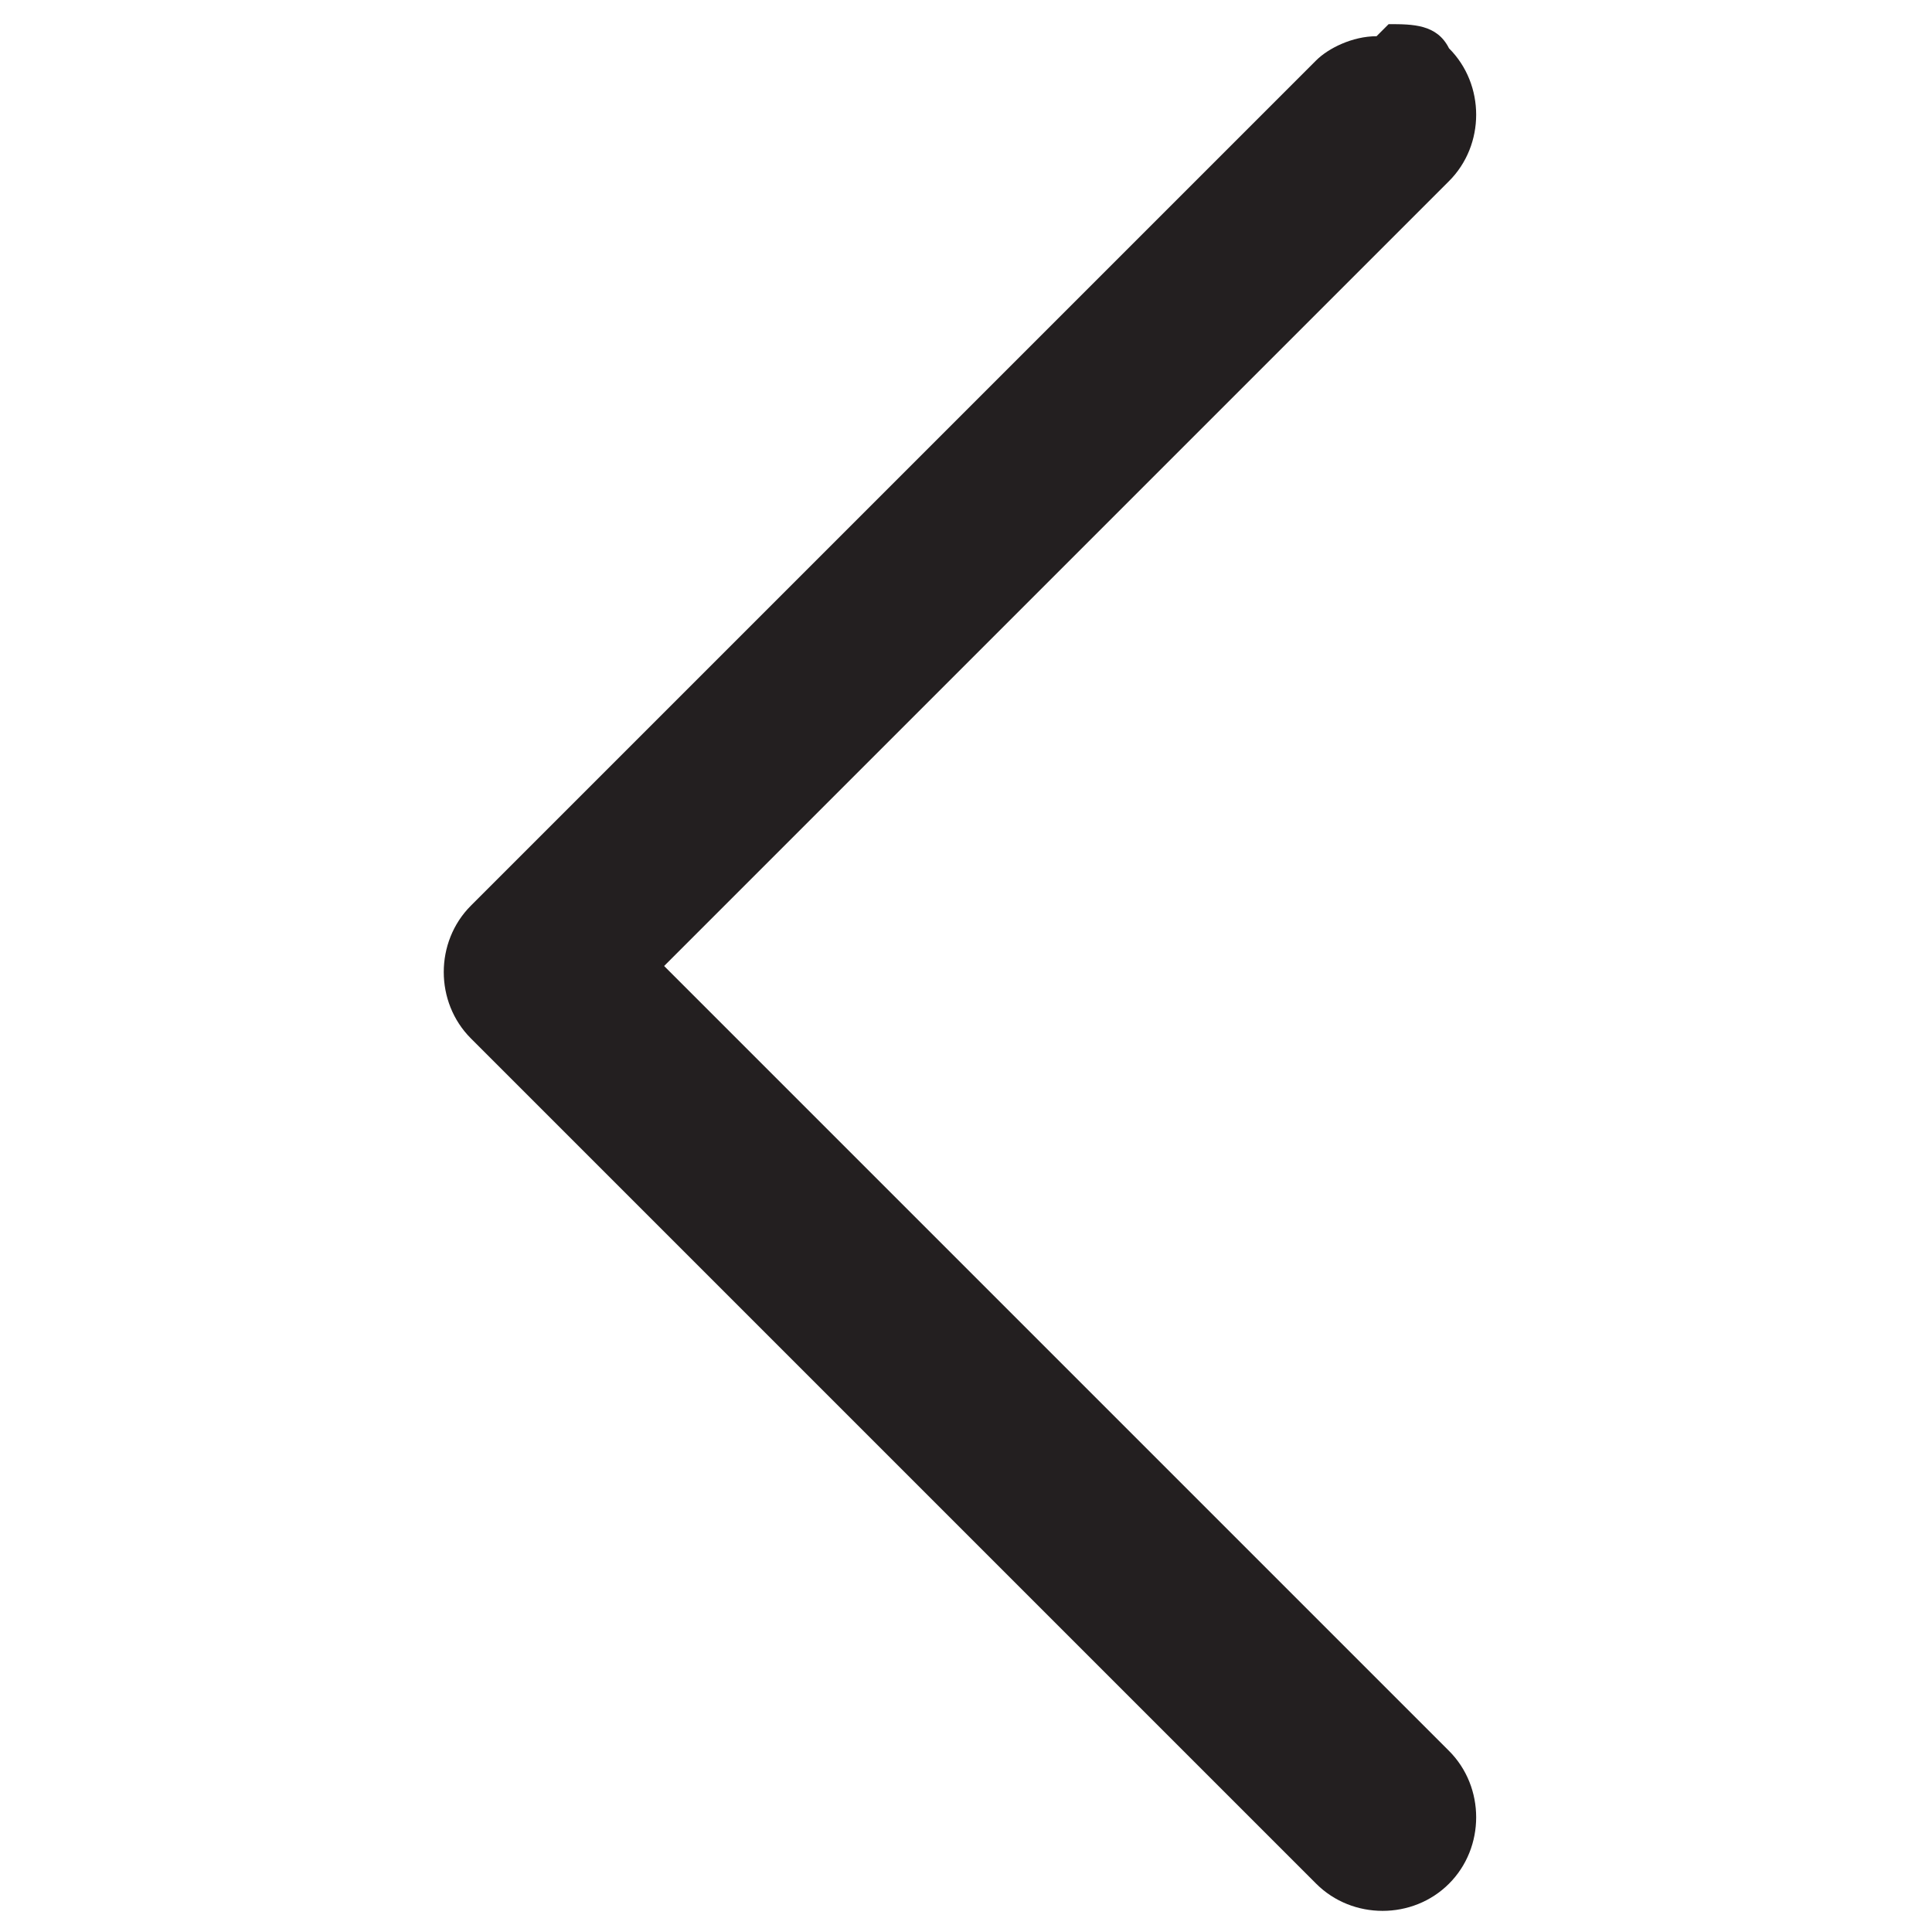
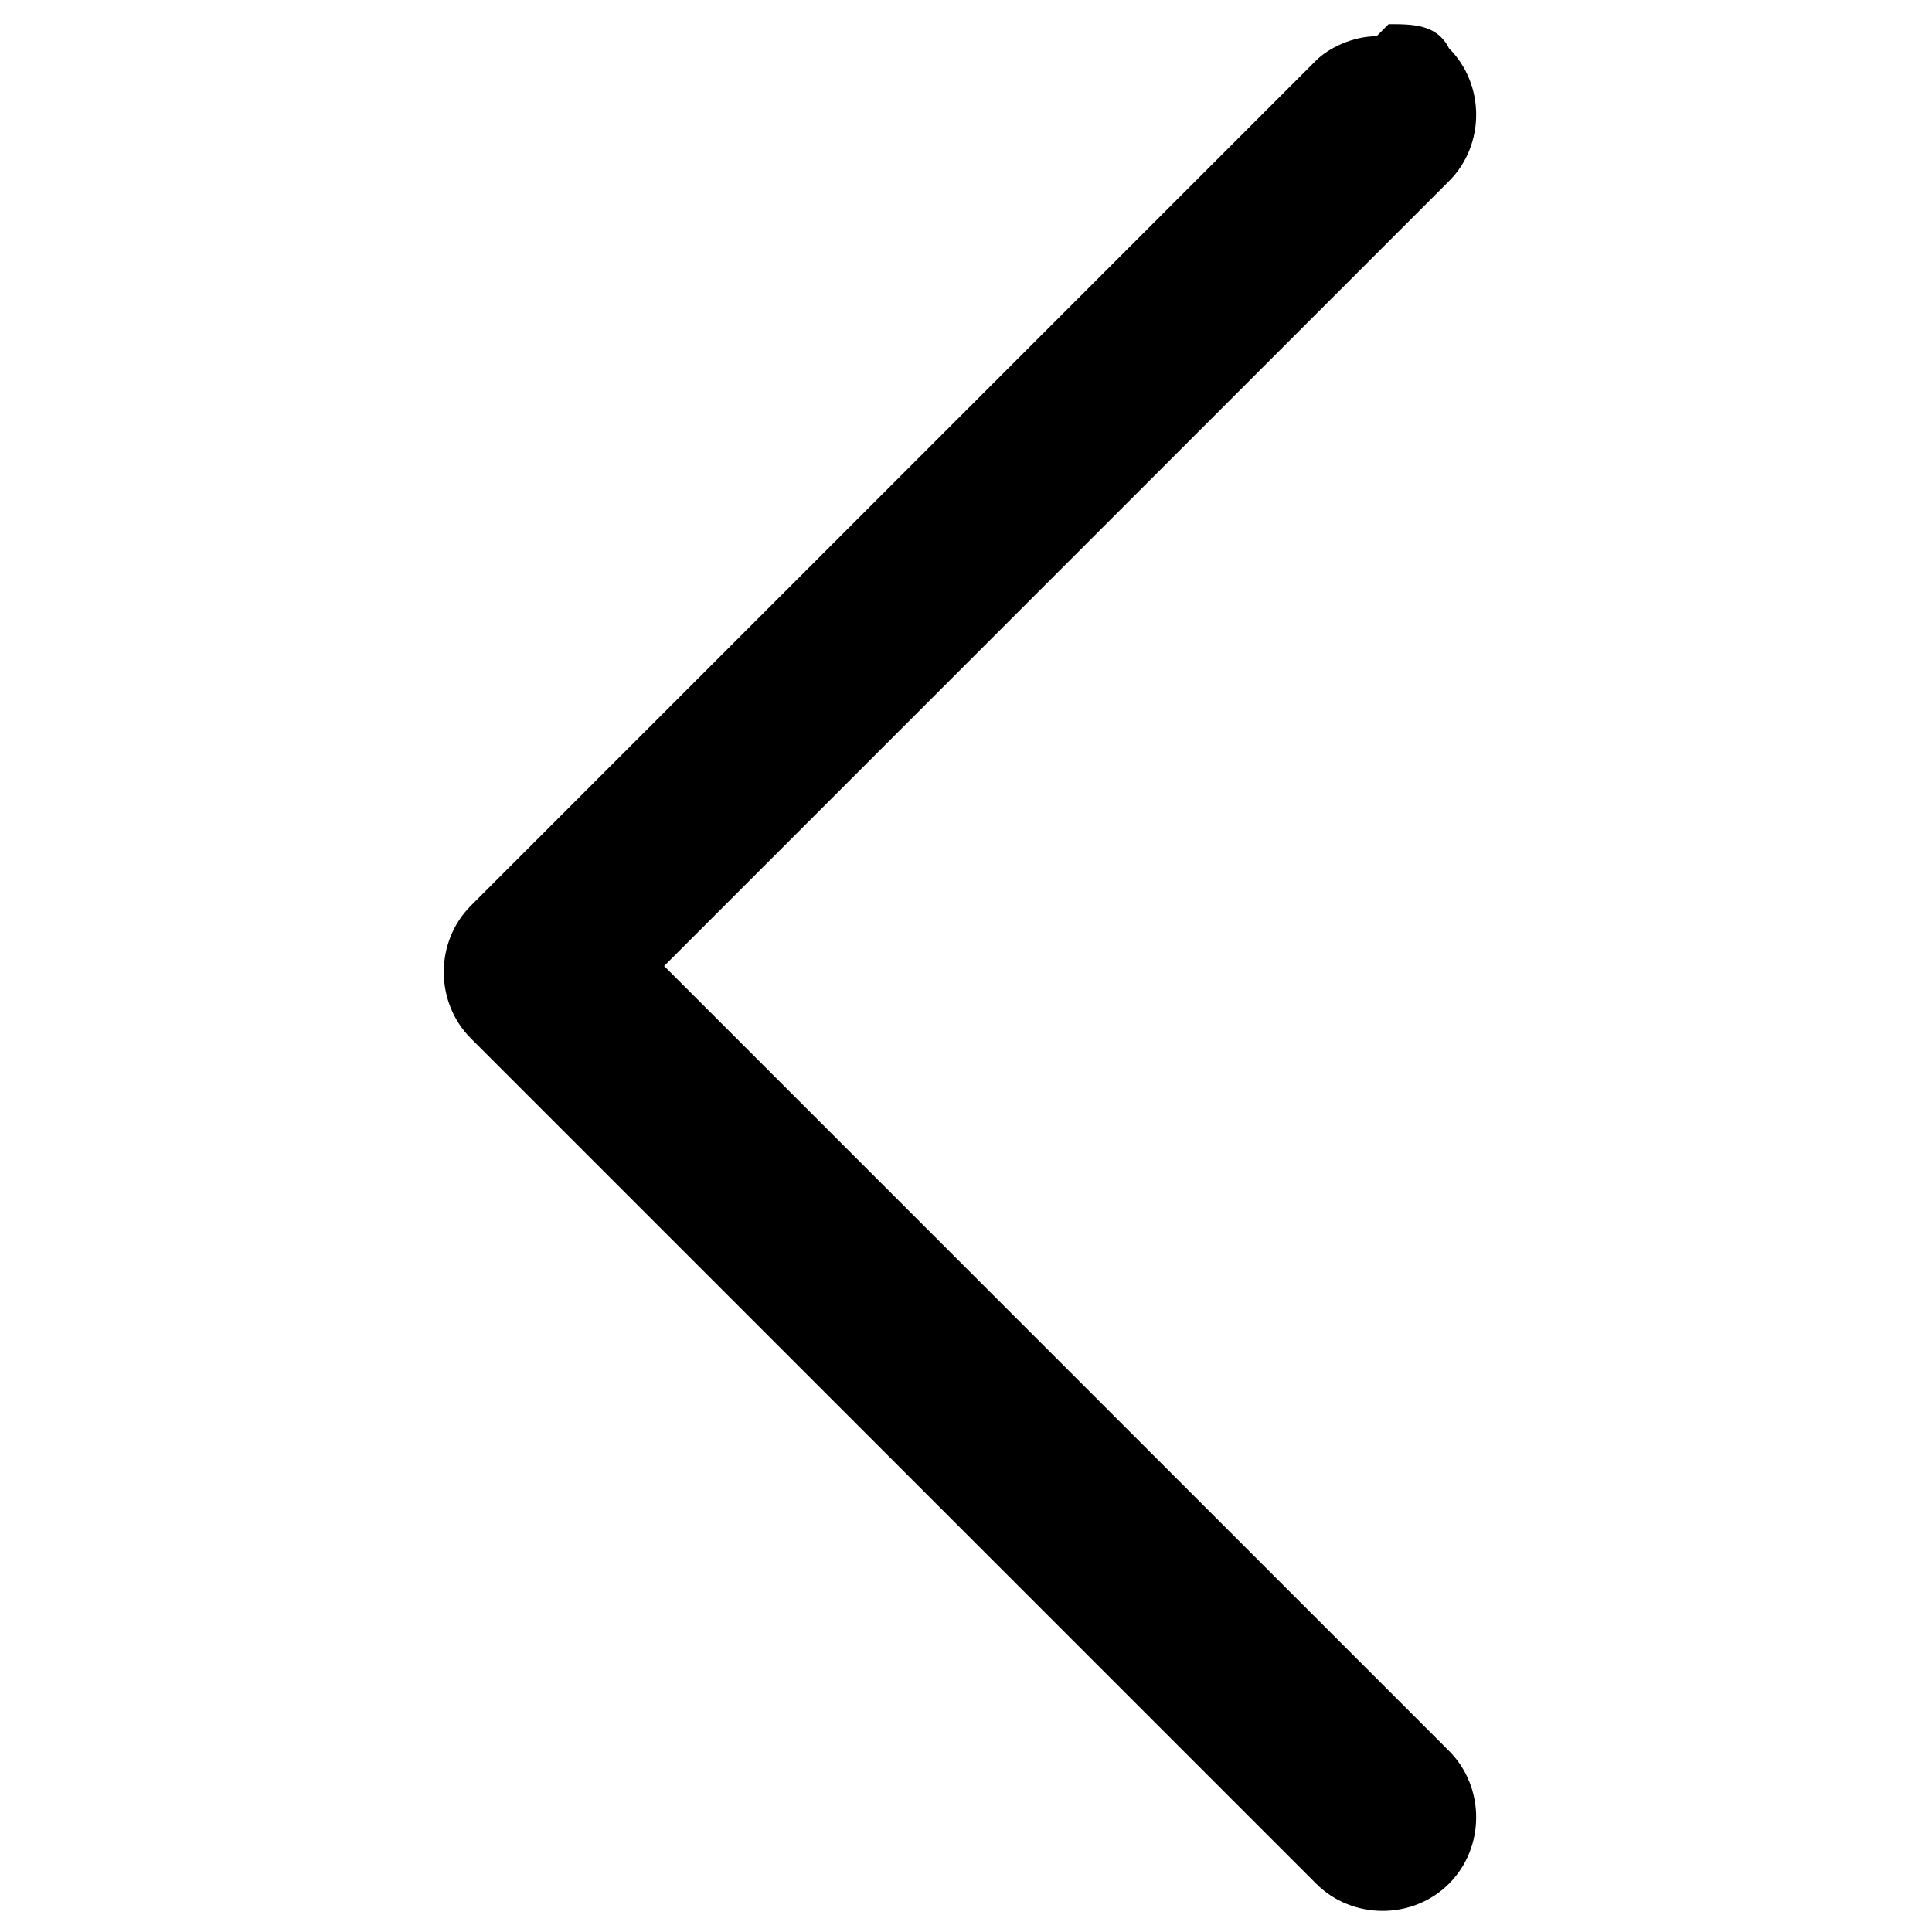
- <svg xmlns="http://www.w3.org/2000/svg" id="Layer_1" version="1.1" viewBox="0 0 16 16">
-   <defs>
-     <style>
-       .st0 {
-         fill: #231f20;
-       }
-     </style>
-   </defs>
+ <svg xmlns="http://www.w3.org/2000/svg" version="1.1" viewBox="0 0 16 16">
+   <style>.fill{fill:currentColor}</style>
  <g transform="rotate(180 8 8)">
-     <path class="st0" d="M4.5,15.8c-.2,0-.4,0-.5-.2-.3-.3-.3-.8,0-1.1l6.5-6.5L4,1.5c-.3-.3-.3-.8,0-1.1s.8-.3,1.1,0l7,7c.3.3.3.8,0,1.1l-7,7c-.1.1-.3.2-.5.2Z" />
+     <path class="fill" d="M4.5,15.8c-.2,0-.4,0-.5-.2-.3-.3-.3-.8,0-1.1l6.5-6.5L4,1.5c-.3-.3-.3-.8,0-1.1s.8-.3,1.1,0l7,7c.3.3.3.8,0,1.1l-7,7c-.1.1-.3.2-.5.2Z" />
  </g>
</svg>
